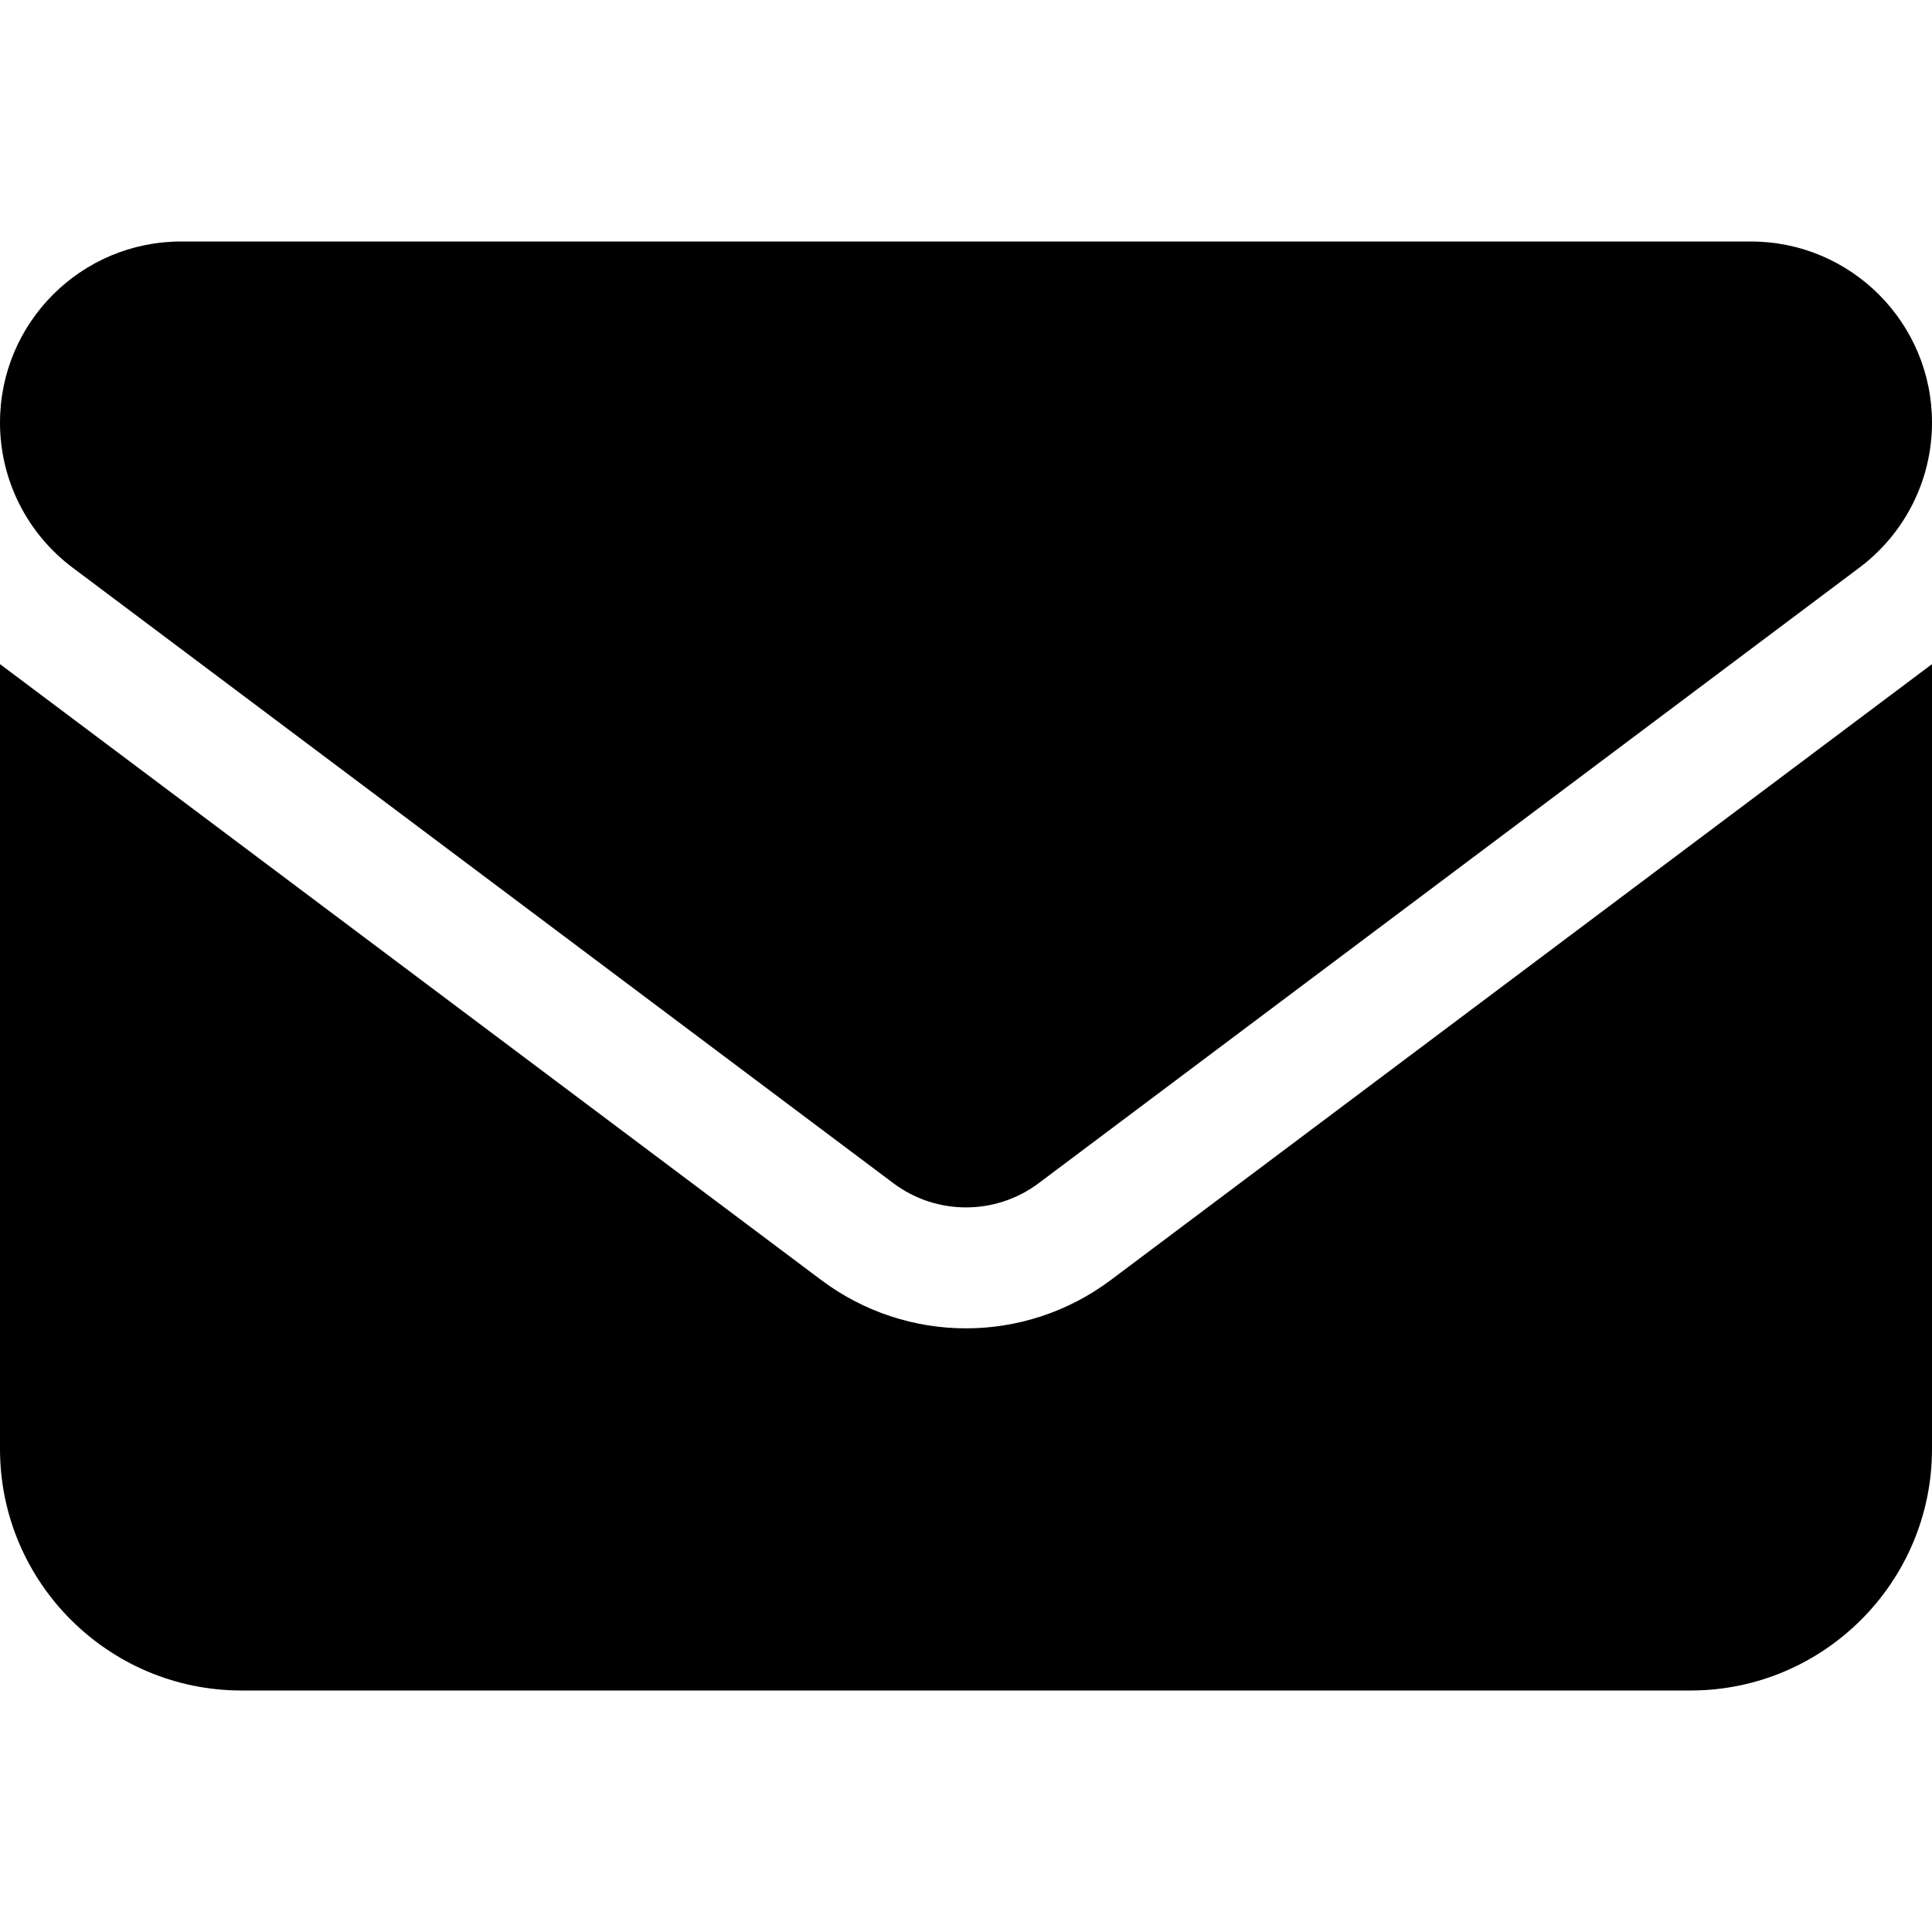
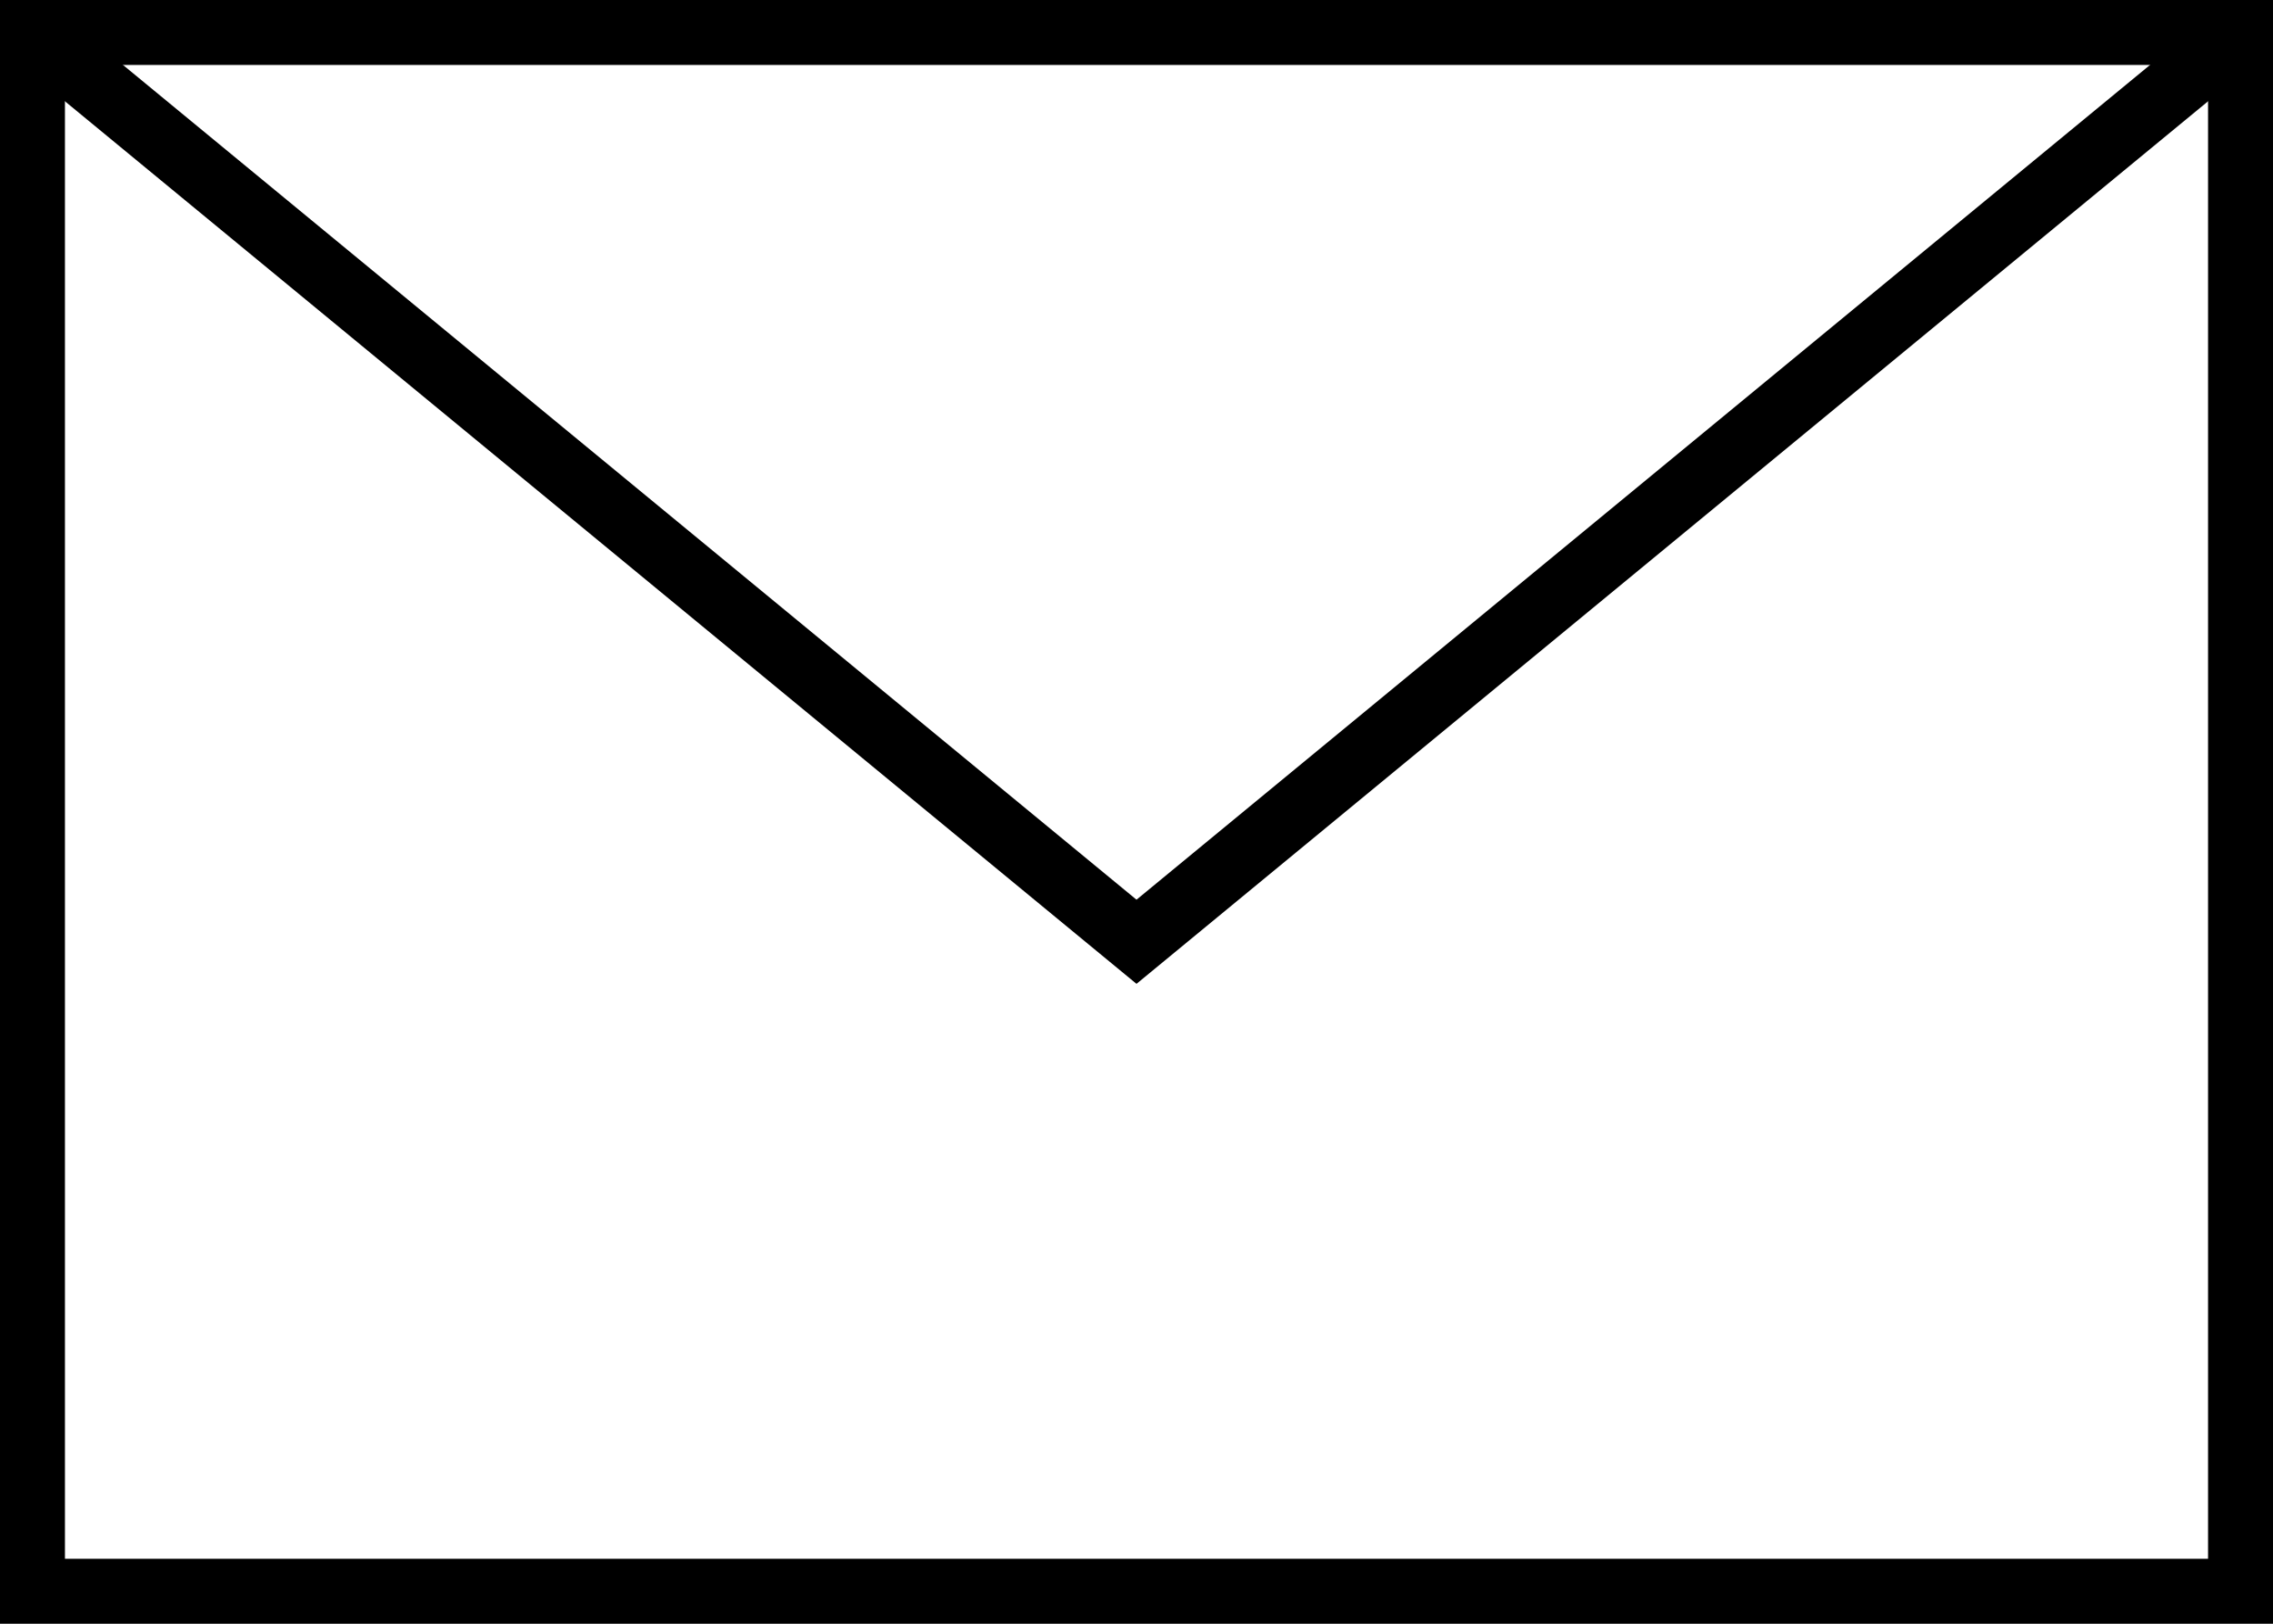
- <svg xmlns="http://www.w3.org/2000/svg" viewBox="0 0 512 512">
-   <path d="M48 64C21.5 64 0 85.5 0 112c0 15.1 7.1 29.3 19.2 38.4L236.8 313.6c11.4 8.5 27 8.5 38.4 0L492.8 150.4c12.1-9.1 19.2-23.3 19.2-38.4c0-26.5-21.5-48-48-48L48 64zM0 176L0 384c0 35.3 28.7 64 64 64l384 0c35.3 0 64-28.7 64-64l0-208L294.4 339.2c-22.8 17.1-54 17.1-76.8 0L0 176z" />
+ <svg xmlns="http://www.w3.org/2000/svg" width="35" height="25" viewBox="0 0 35 25" fill="none">
+   <rect x="0.5" y="0.5" width="34" height="24" stroke="black" />
+   <path d="M0.5 0.5L17.5 14.5L34.5 0.5" stroke="black" />
</svg>
